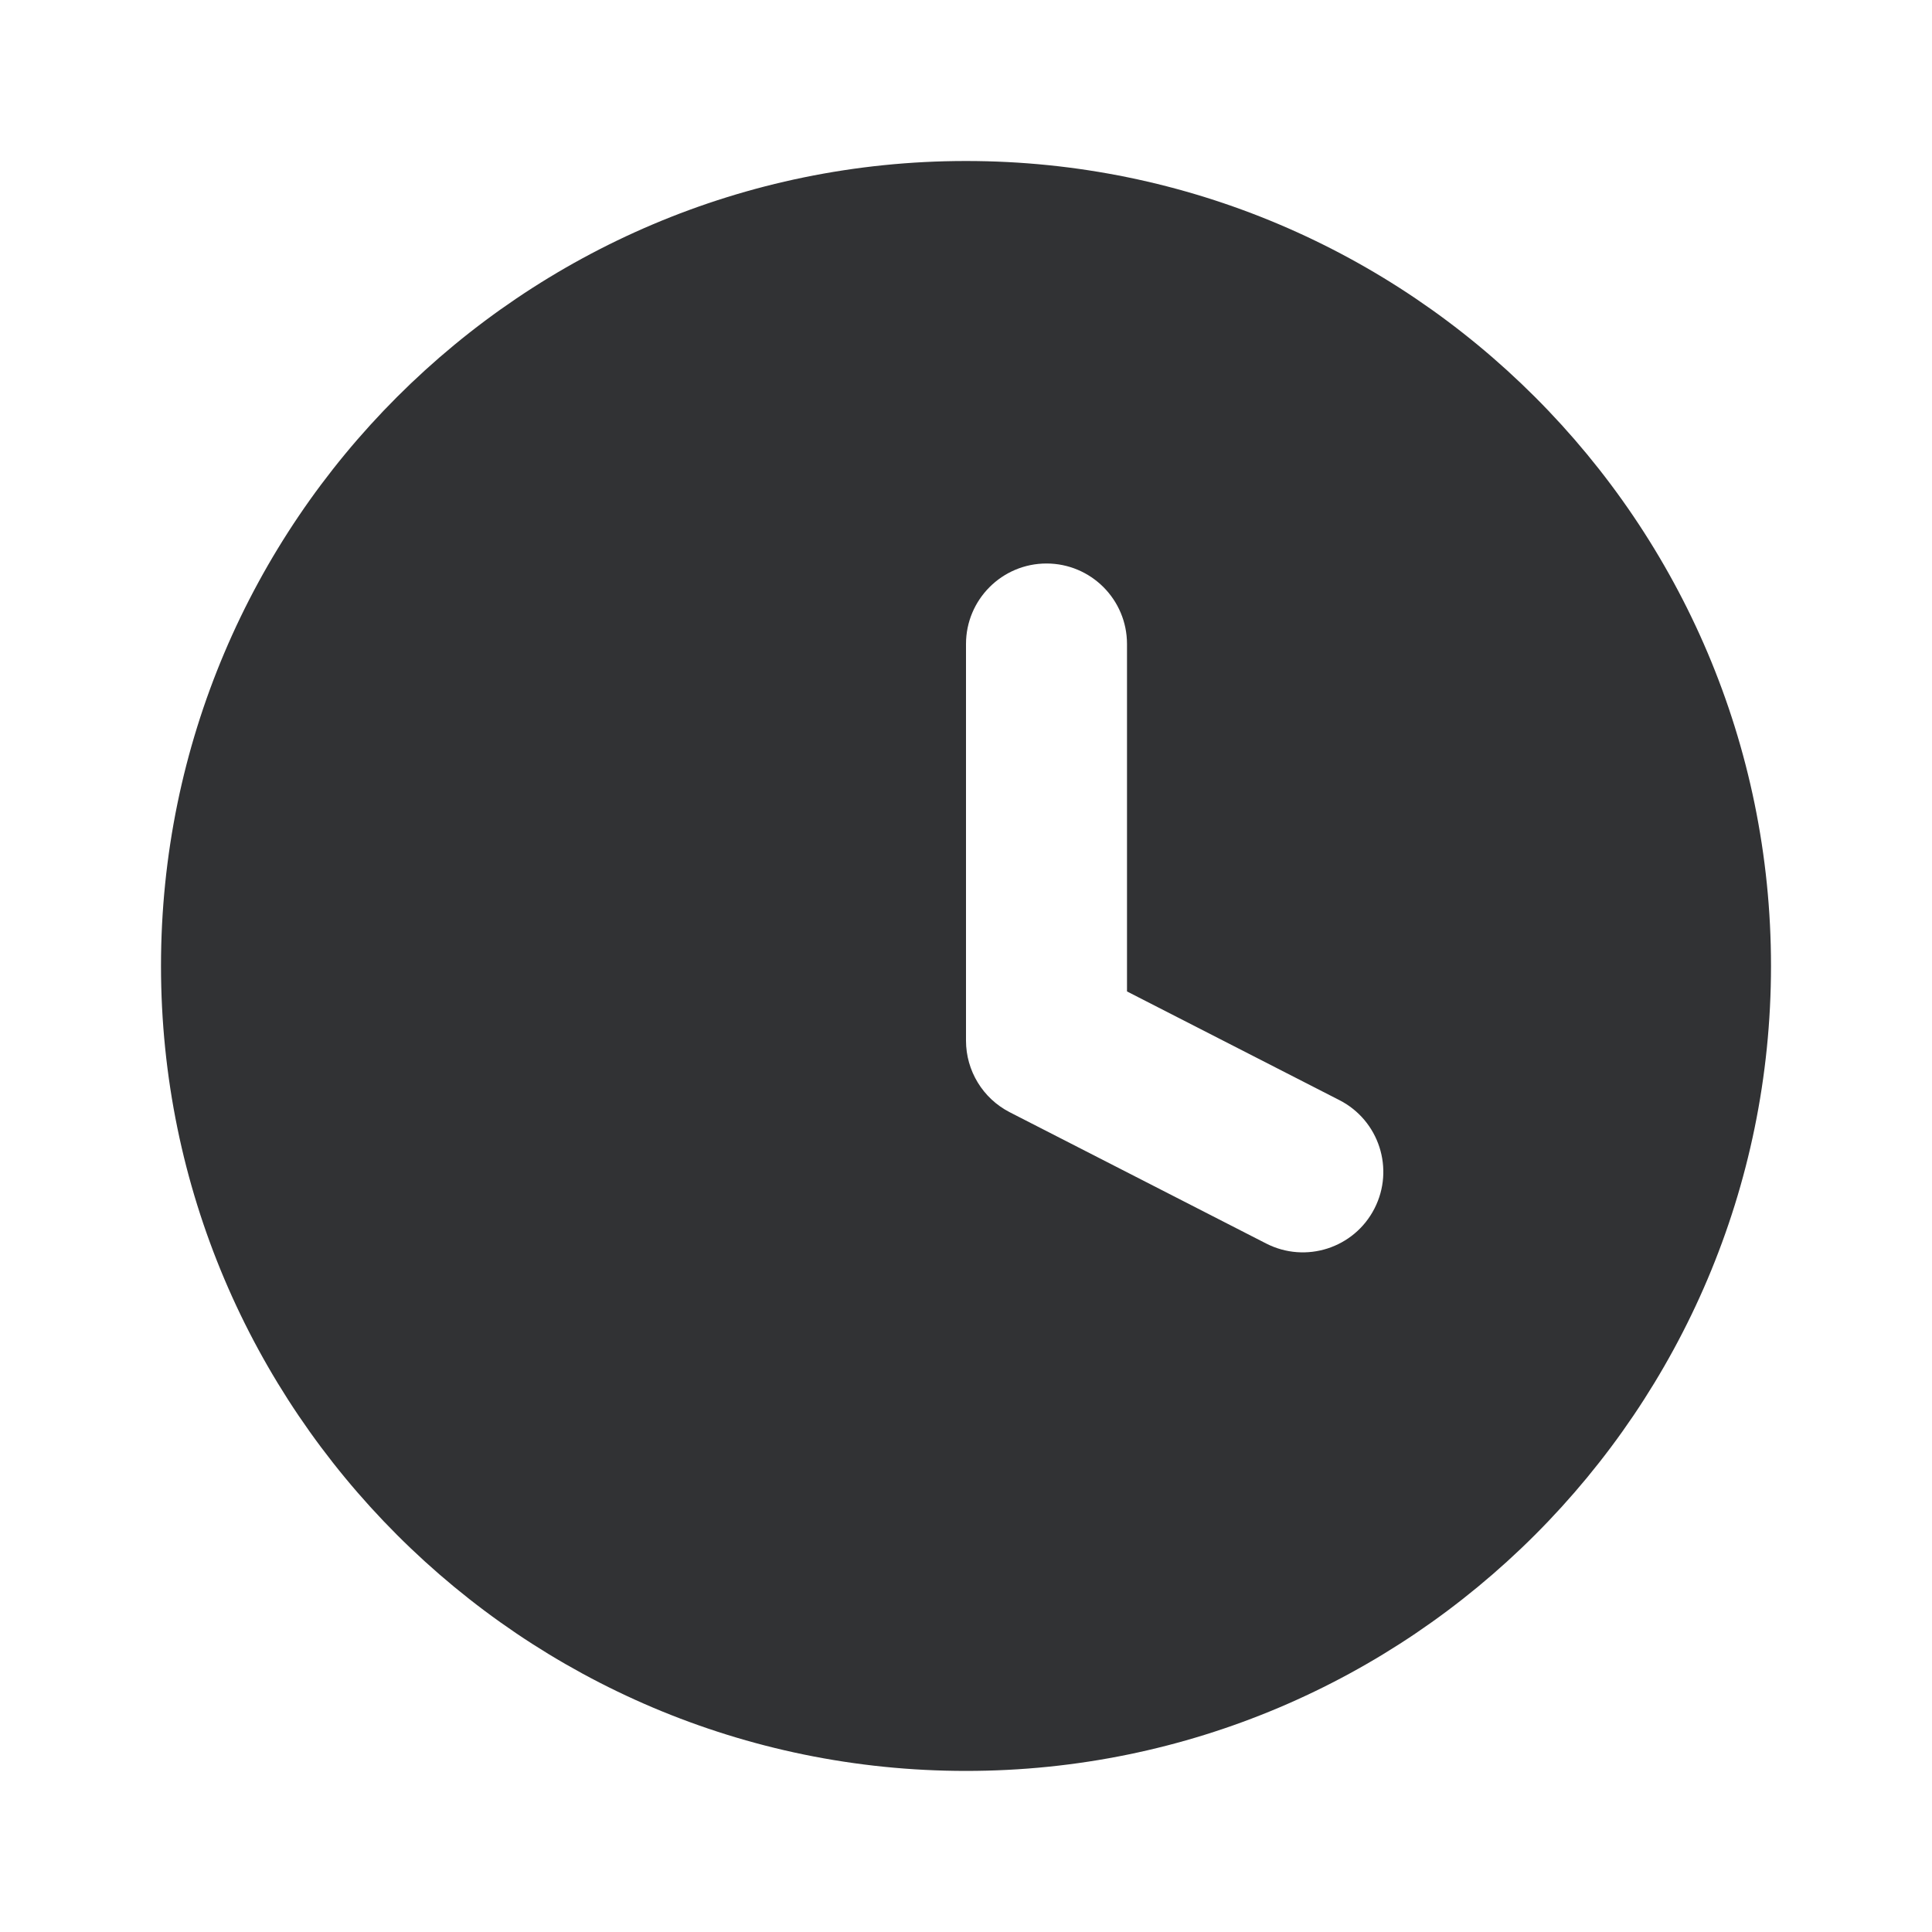
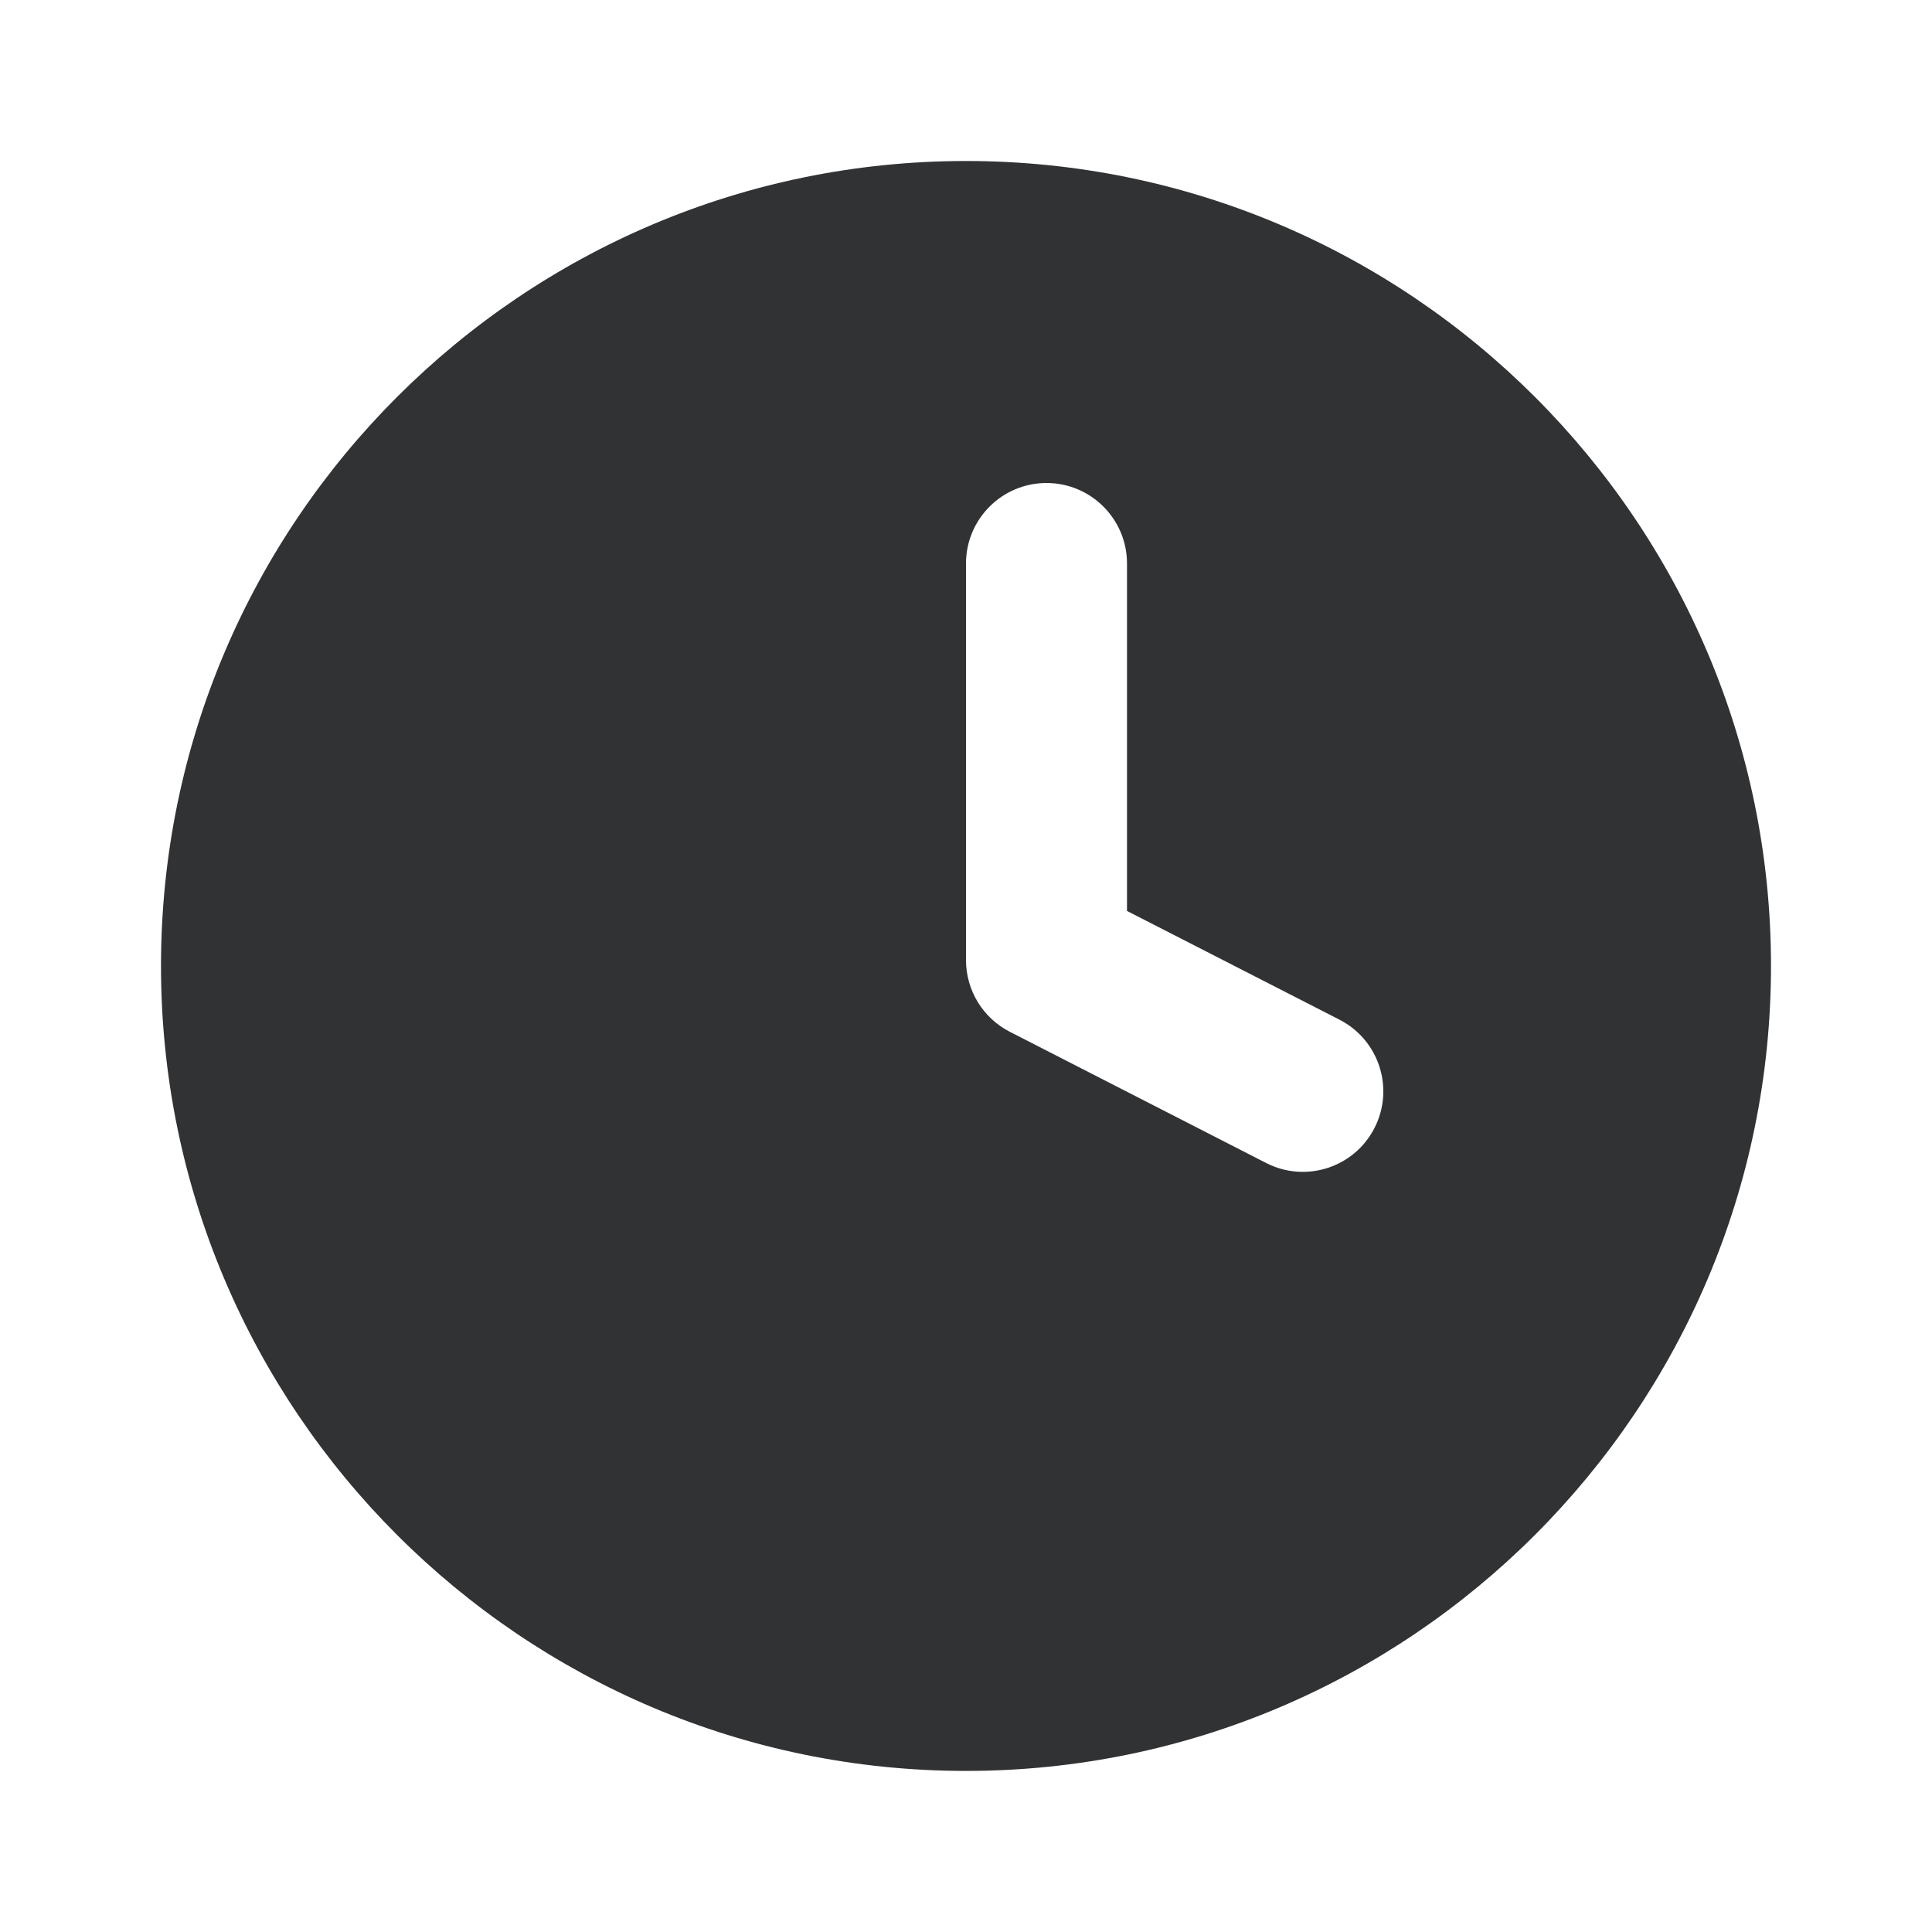
<svg xmlns="http://www.w3.org/2000/svg" width="24" height="24" viewBox="0 0 24 24" fill="none">
-   <path fill-rule="evenodd" clip-rule="evenodd" d="M2 11.999C2 17.514 6.485 21.999 12 21.999C17.515 21.999 22 17.514 22 11.999C22 6.484 17.515 2 12 2C6.485 2 2 6.484 2 11.999ZM13 7C13.552 7 14 7.448 14 8V12.316L16.64 13.667C17.131 13.919 17.326 14.521 17.074 15.013C16.822 15.505 16.22 15.699 15.728 15.447L12.544 13.817C12.21 13.646 12 13.302 12 12.927V8C12 7.448 12.448 7 13 7Z" fill="#313234" />
+   <path fill-rule="evenodd" clip-rule="evenodd" d="M2 11.999C2 17.514 6.485 21.999 12 21.999C17.515 21.999 22 17.514 22 11.999C22 6.484 17.515 2 12 2C6.485 2 2 6.484 2 11.999ZM13 6C13.552 6 14 6.448 14 7V11.316L16.64 12.667C17.131 12.919 17.326 13.521 17.074 14.013C16.822 14.505 16.22 14.699 15.728 14.447L12.544 12.817C12.21 12.646 12 12.302 12 11.927V7C12 6.448 12.448 6 13 6Z" fill="#313234" />
</svg>
